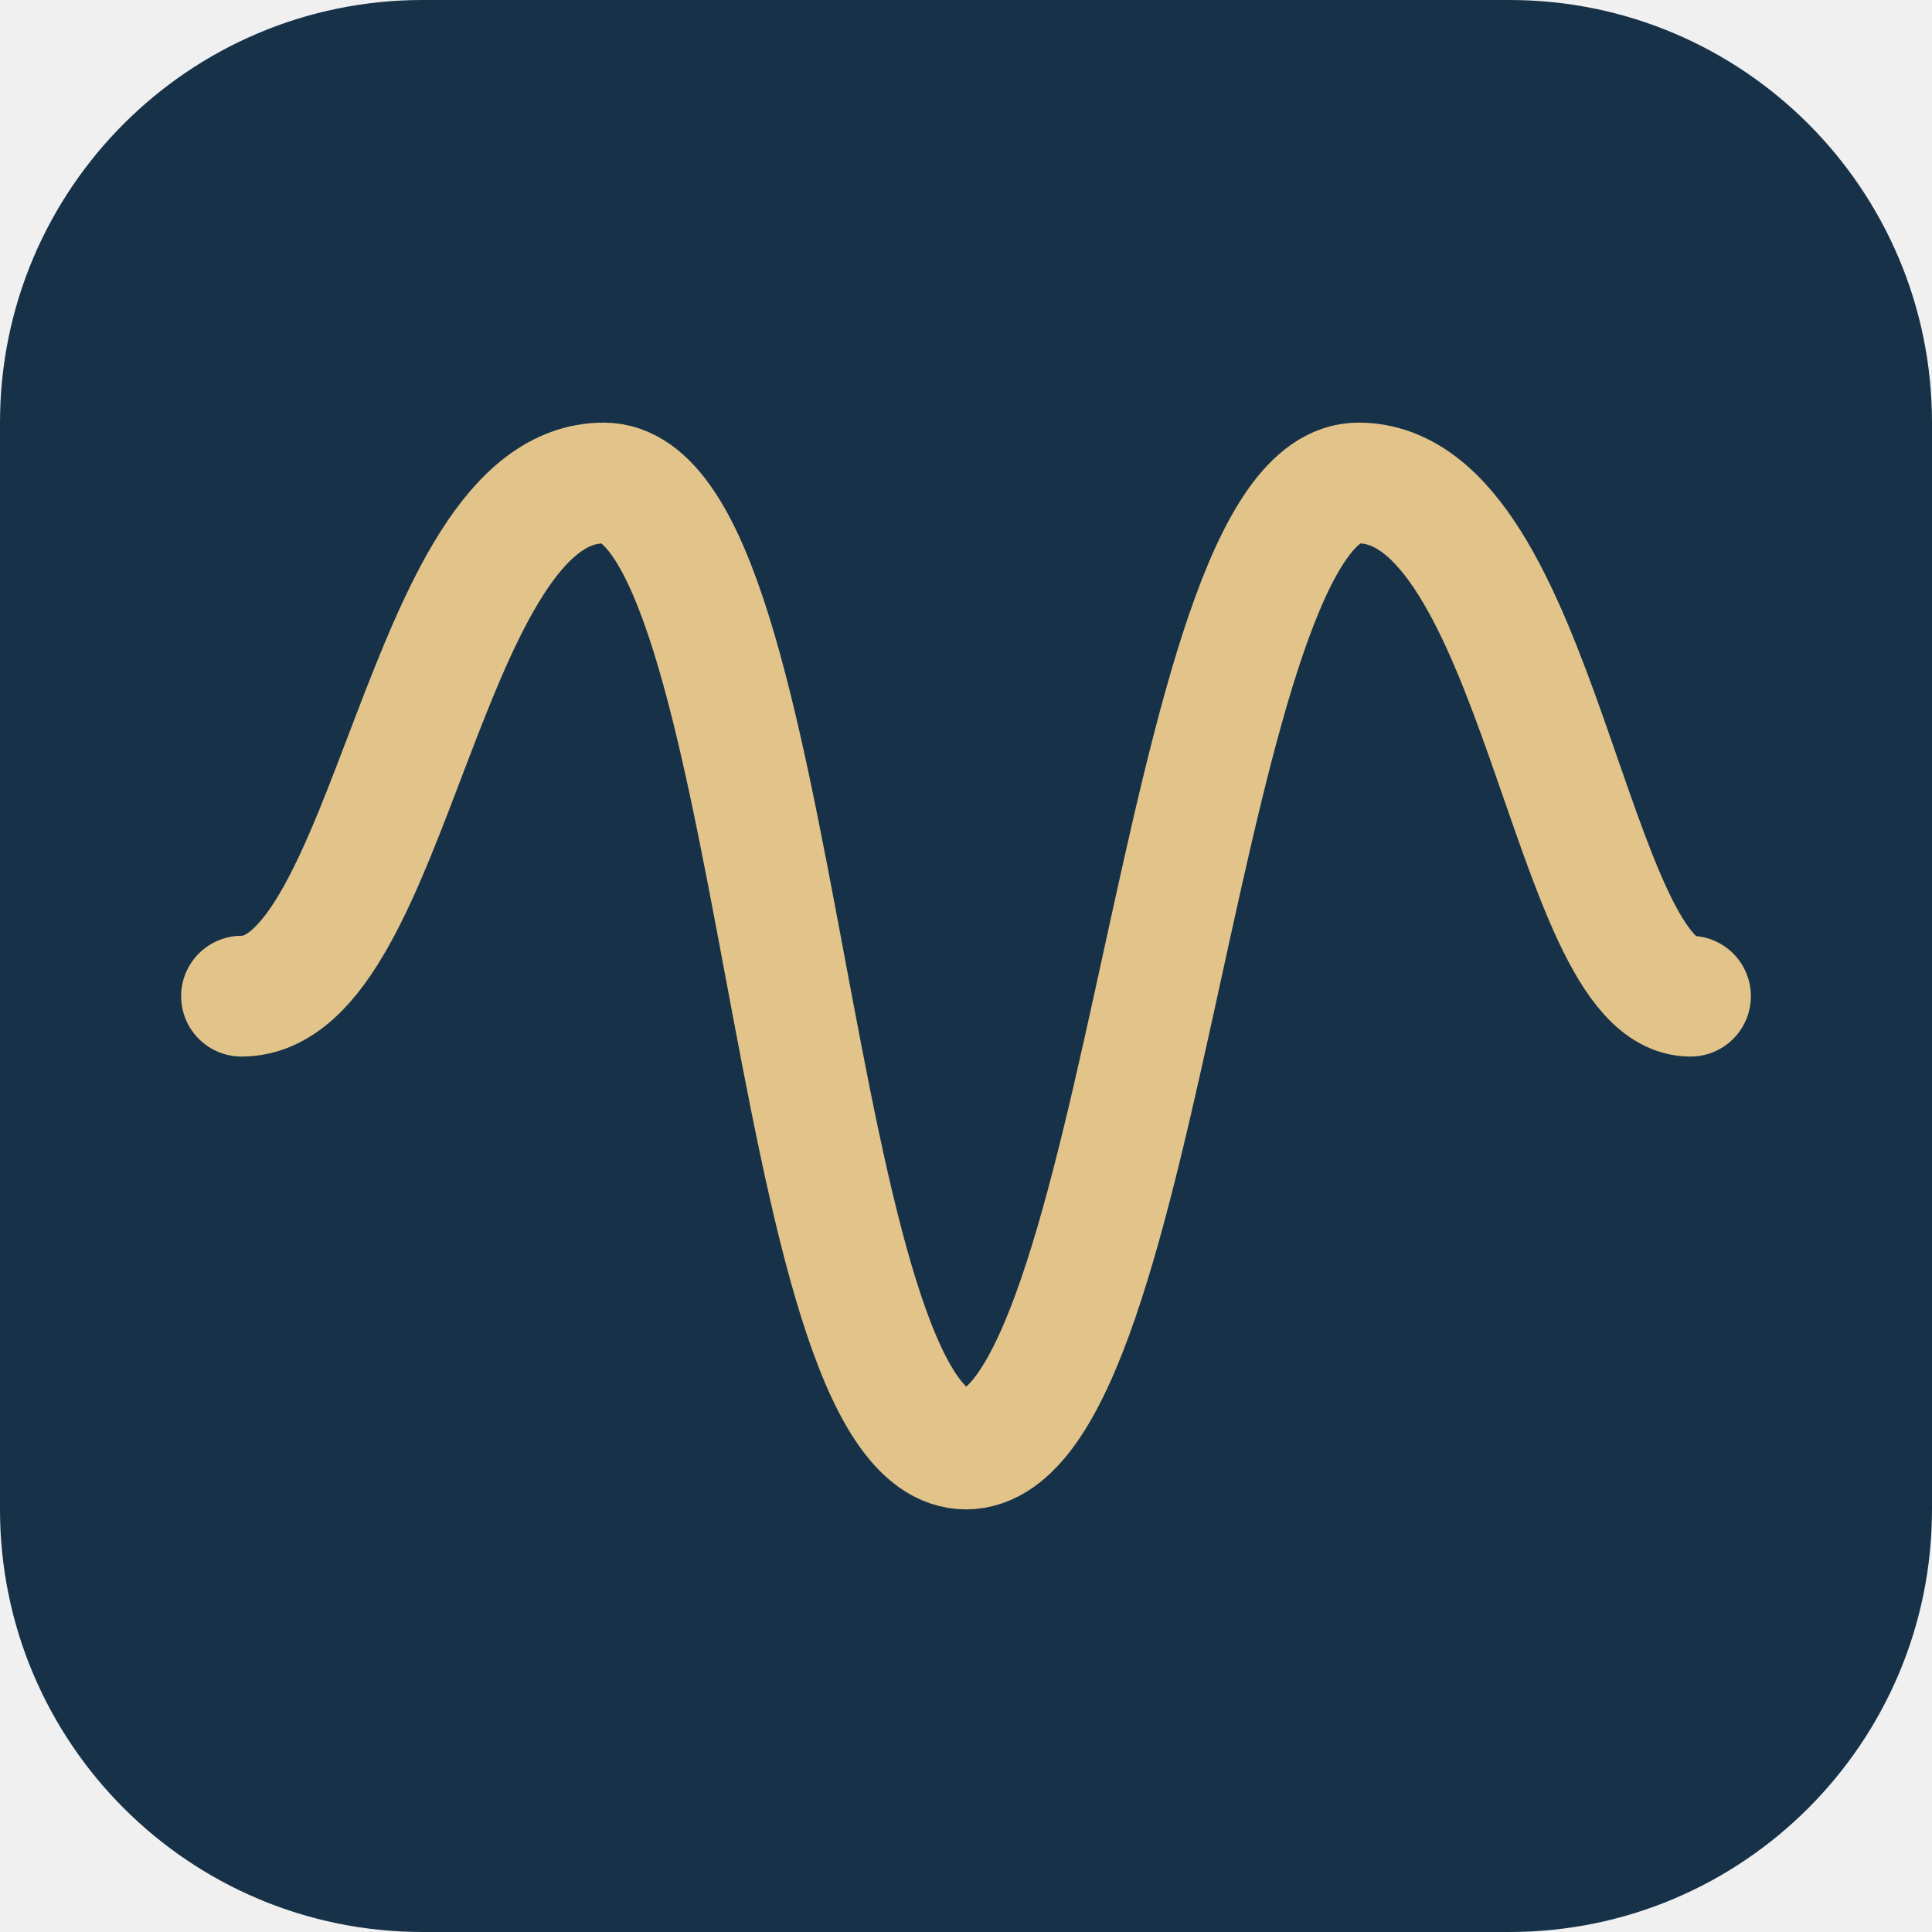
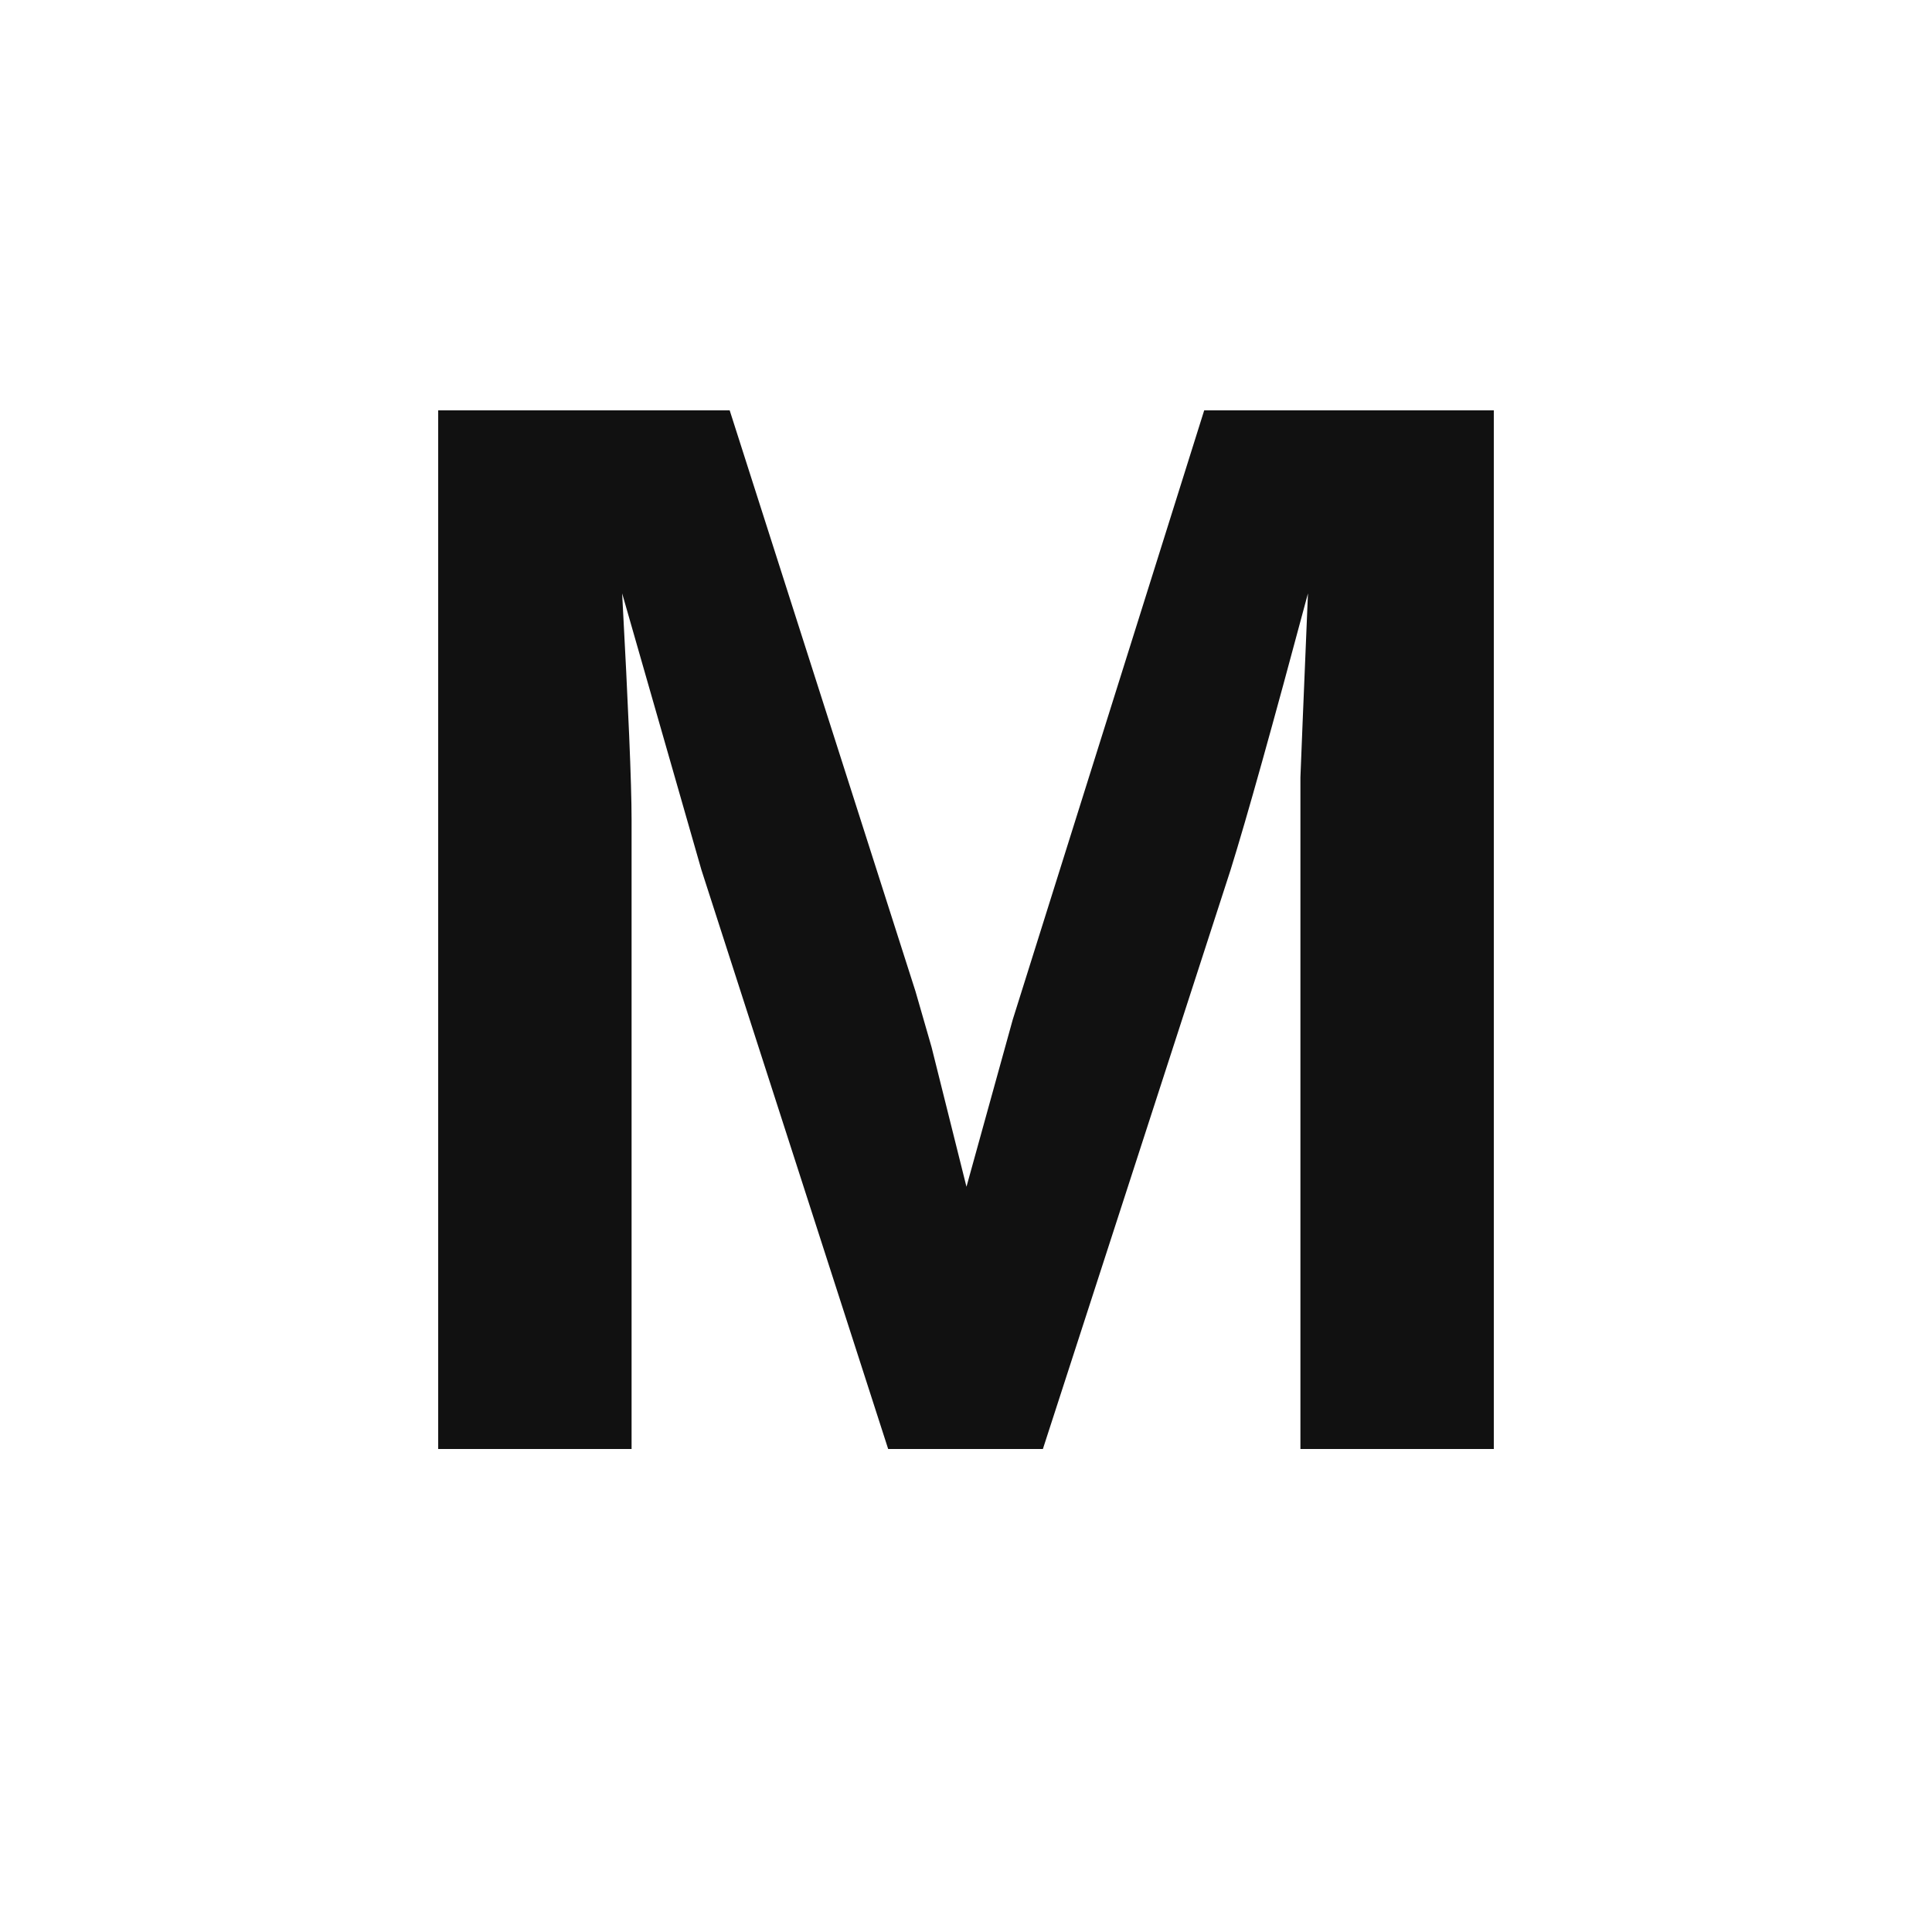
- <svg xmlns="http://www.w3.org/2000/svg" viewBox="0 0 64 64">
-   <rect width="64" height="64" rx="14" fill="#173248" />
-   <path d="M8 33c5 0 6-17 12-17s6 32 12 32 7-32 13-32 7 17 11 17" fill="none" stroke="#e2c48a" stroke-width="4" stroke-linecap="round" />
+ <svg xmlns="http://www.w3.org/2000/svg" viewBox="0 0 32 32">
+   <rect width="32" height="32" fill="white" />
+   <text x="16" y="24" text-anchor="middle" font-family="Arial,sans-serif" font-size="25" font-weight="700" fill="#111">M</text>
</svg>
